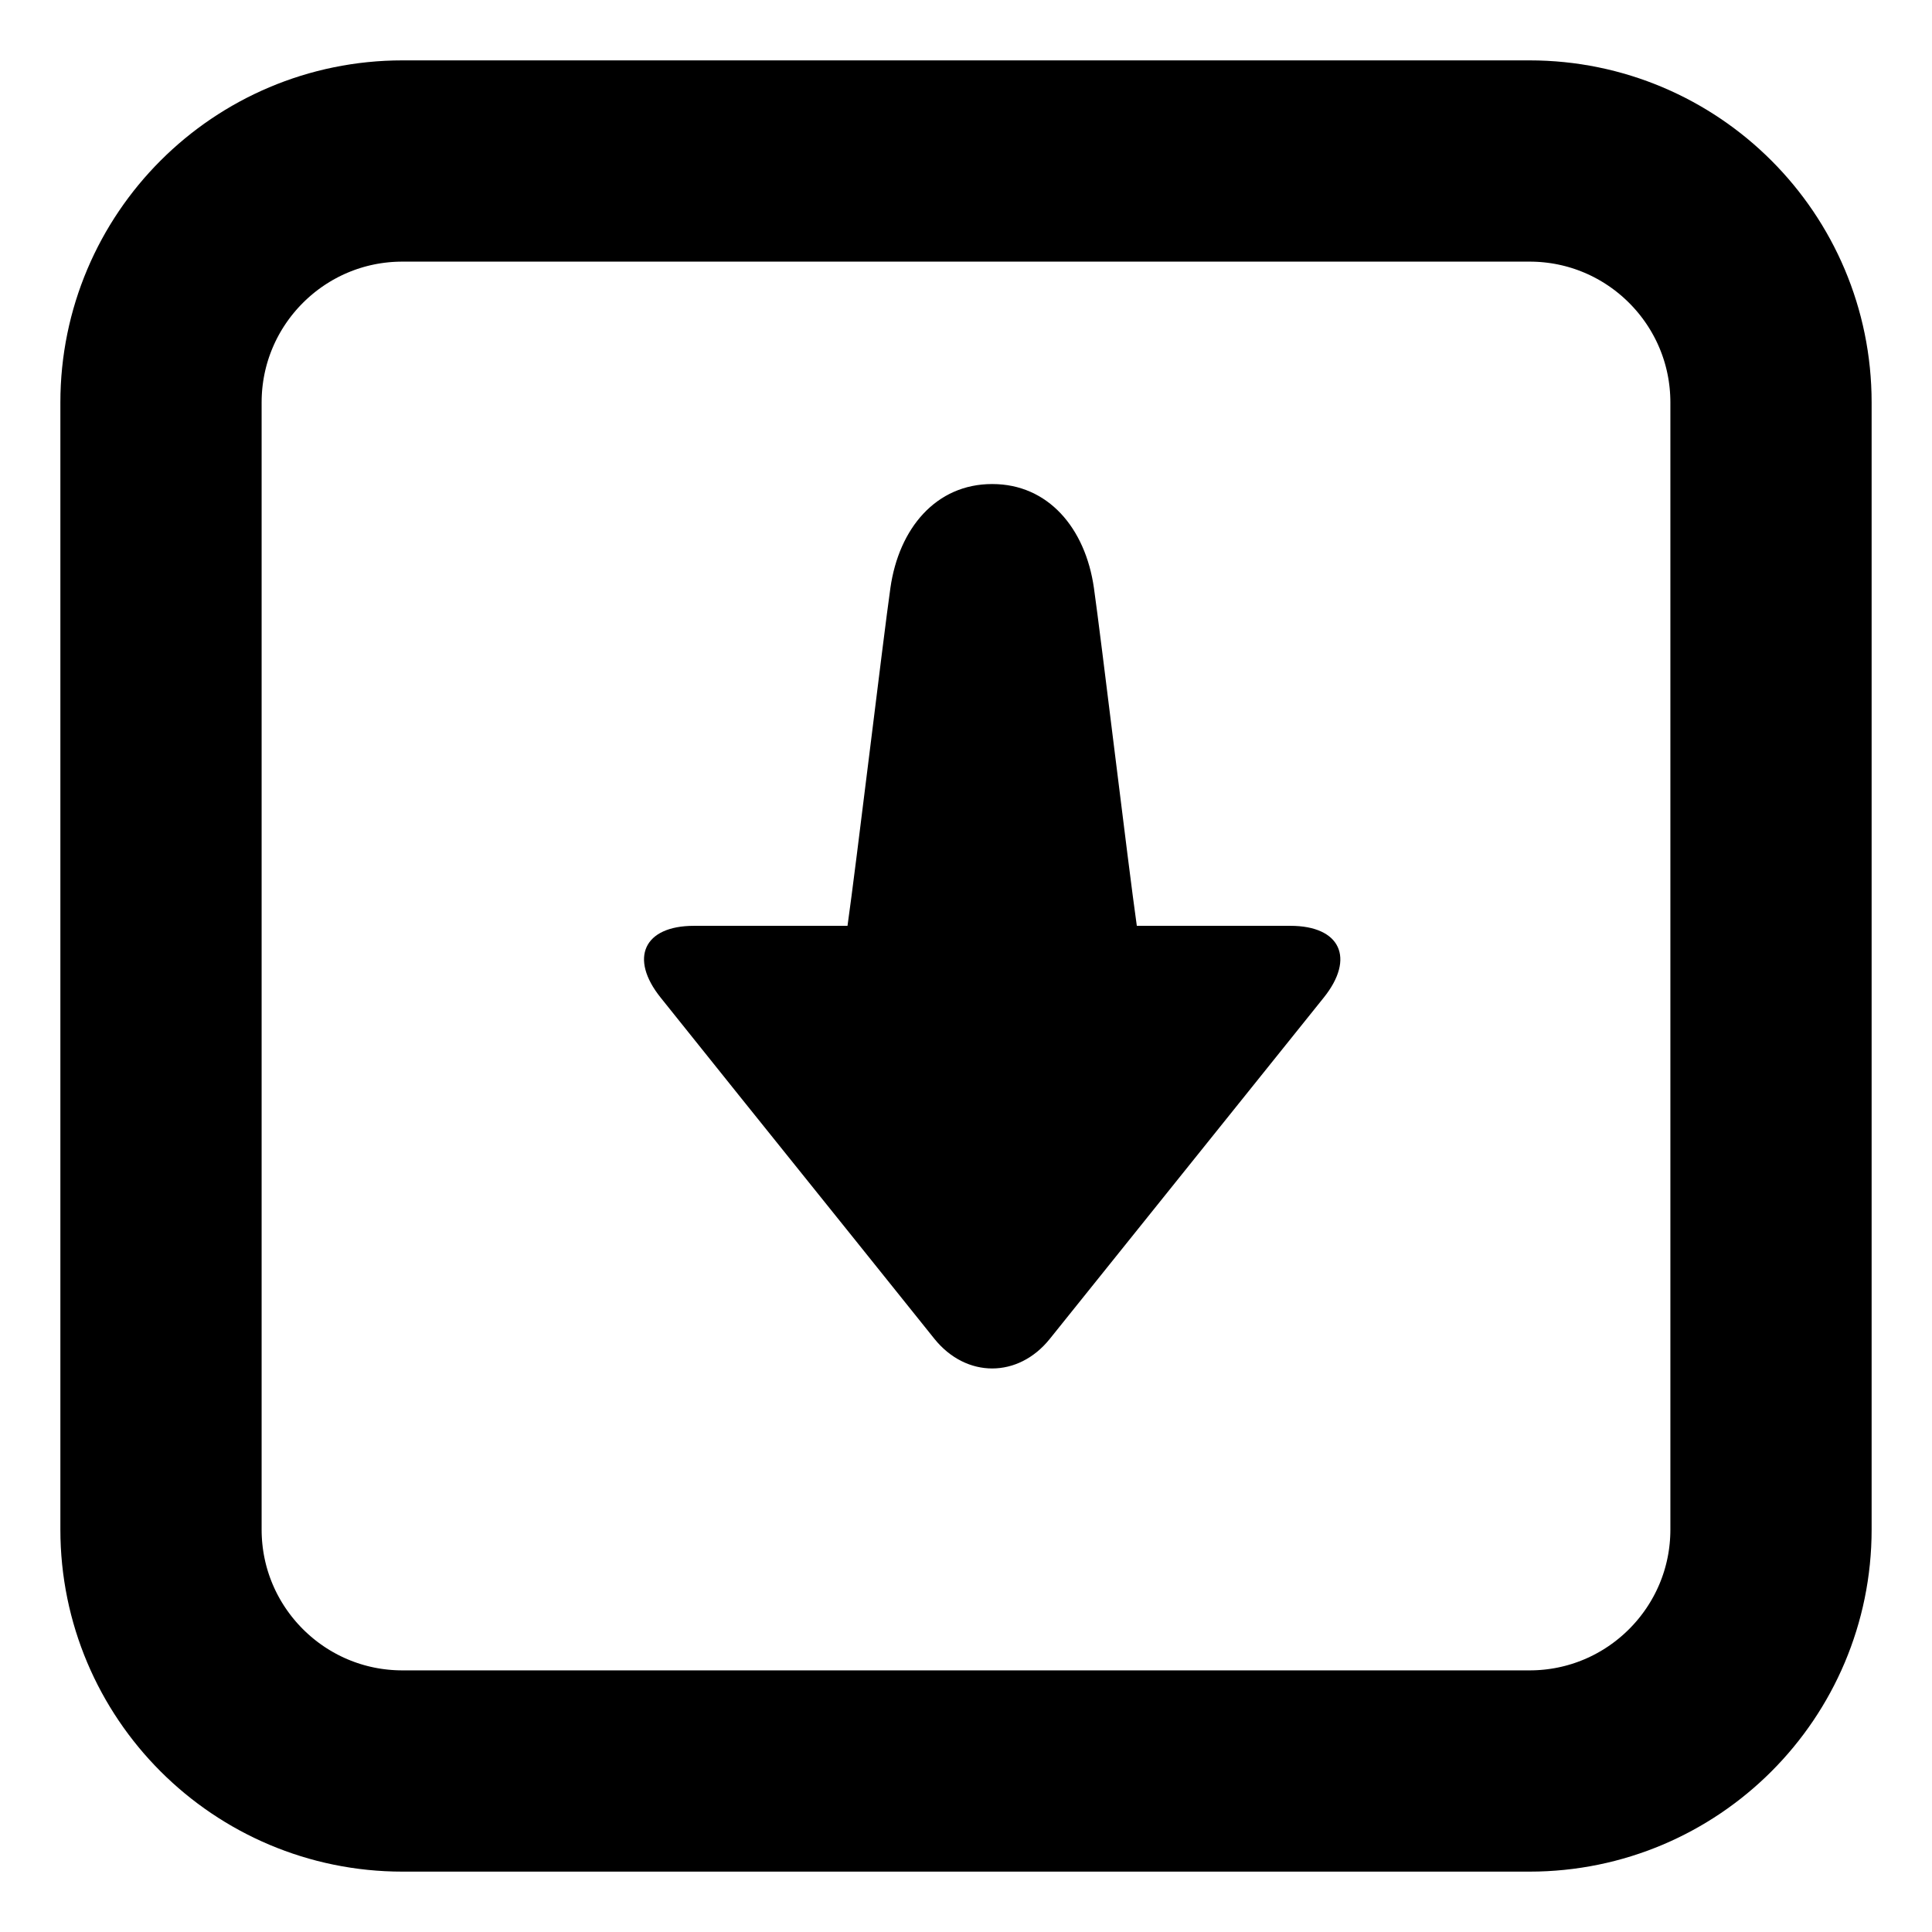
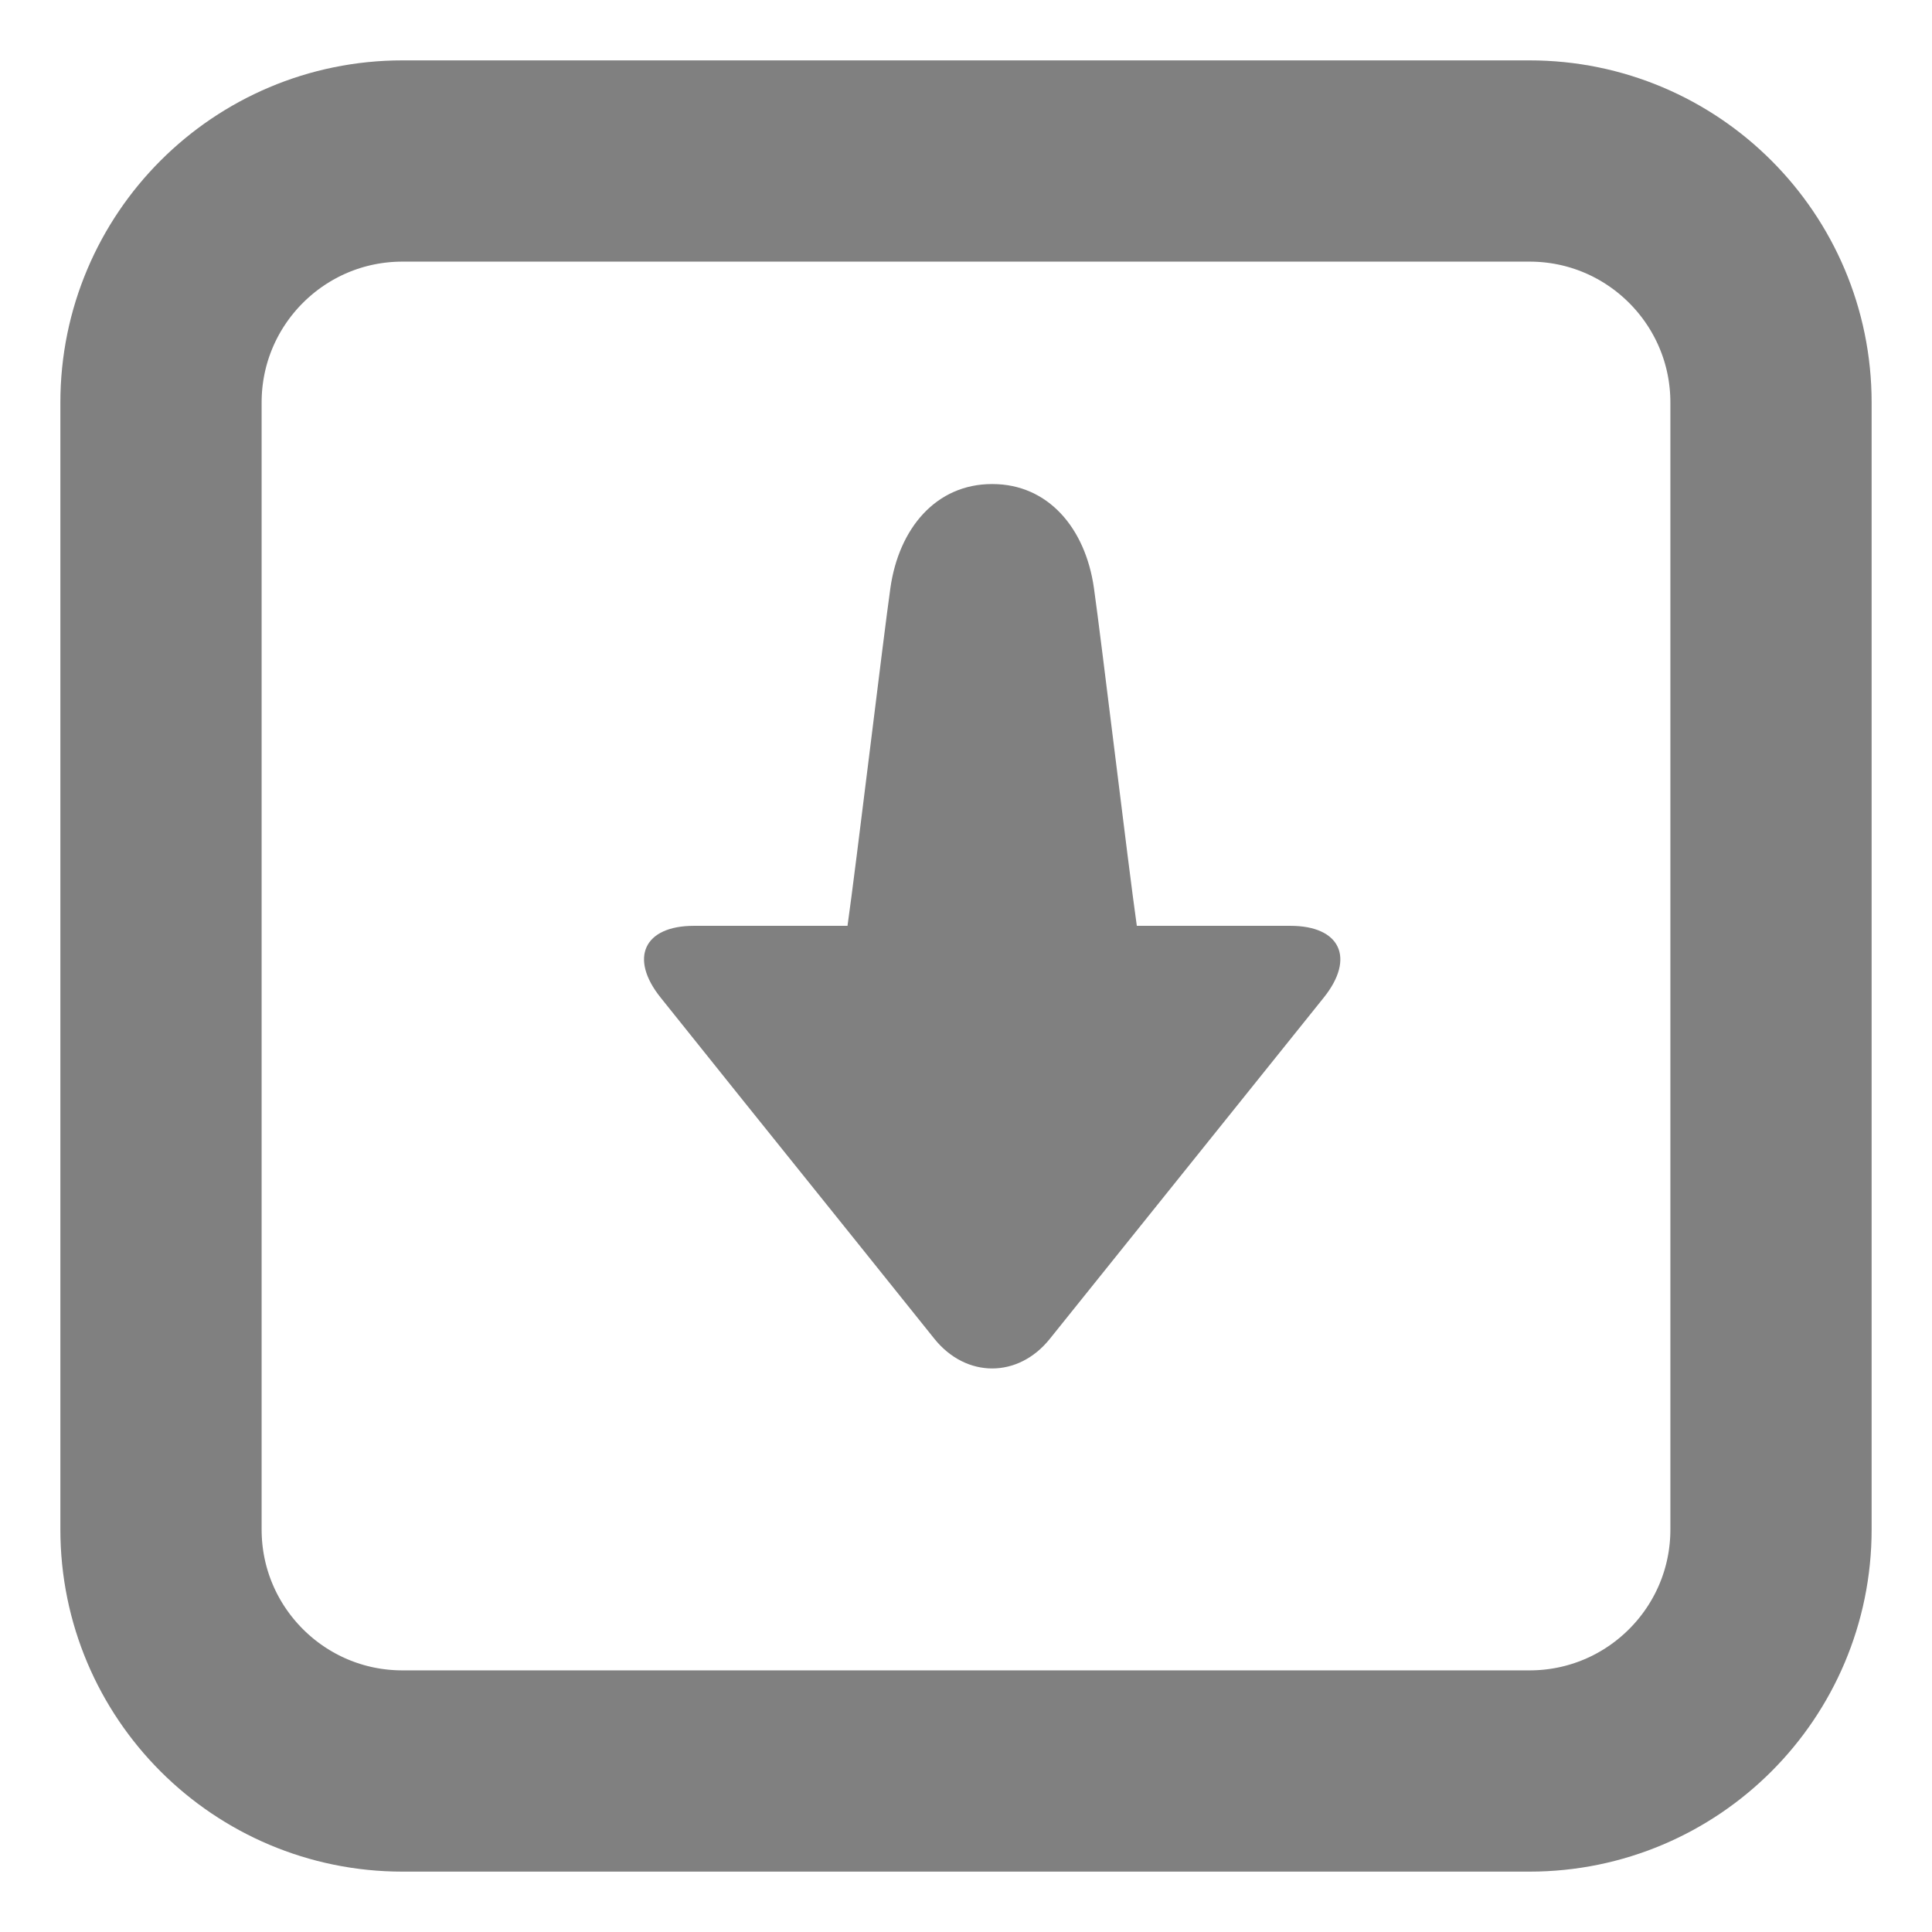
<svg xmlns="http://www.w3.org/2000/svg" viewBox="0 0 24 24" width="24px" height="24px" focusable="false" aria-hidden="false" aria-labelledby="cd1e4177e82a60eb" role="img">
  <g transform="translate(2 2) rotate(270 10 10)" fill="none" fill-rule="evenodd">
-     <path d="M5.368 11.041l1.227.985 1.785 1.433 1.226.984c.491.395.893.208.893-.413v-1.908c.743-.106 3.574-.444 4.198-.533.742-.106 1.29-.568 1.29-1.262v-.003c0-.695-.548-1.157-1.29-1.263-.624-.089-3.455-.427-4.198-.533V6.62c0-.621-.401-.807-.892-.413L8.38 7.19 6.595 8.624l-1.227.984c-.49.395-.49 1.04 0 1.433" fill="currentColor" fill-rule="nonzero" />
-     <rect stroke="currentColor" stroke-width="2.5" width="20" height="20" rx="3" />
+     <path d="M5.368 11.041l1.227.985 1.785 1.433 1.226.984c.491.395.893.208.893-.413v-1.908c.743-.106 3.574-.444 4.198-.533.742-.106 1.29-.568 1.29-1.262v-.003c0-.695-.548-1.157-1.29-1.263-.624-.089-3.455-.427-4.198-.533V6.62c0-.621-.401-.807-.892-.413L8.38 7.19 6.595 8.624l-1.227.984c-.49.395-.49 1.04 0 1.433" fill="gray" fill-rule="nonzero" />
+     <rect stroke="gray" stroke-width="2.5" width="20" height="20" rx="3" />
  </g>
</svg>
